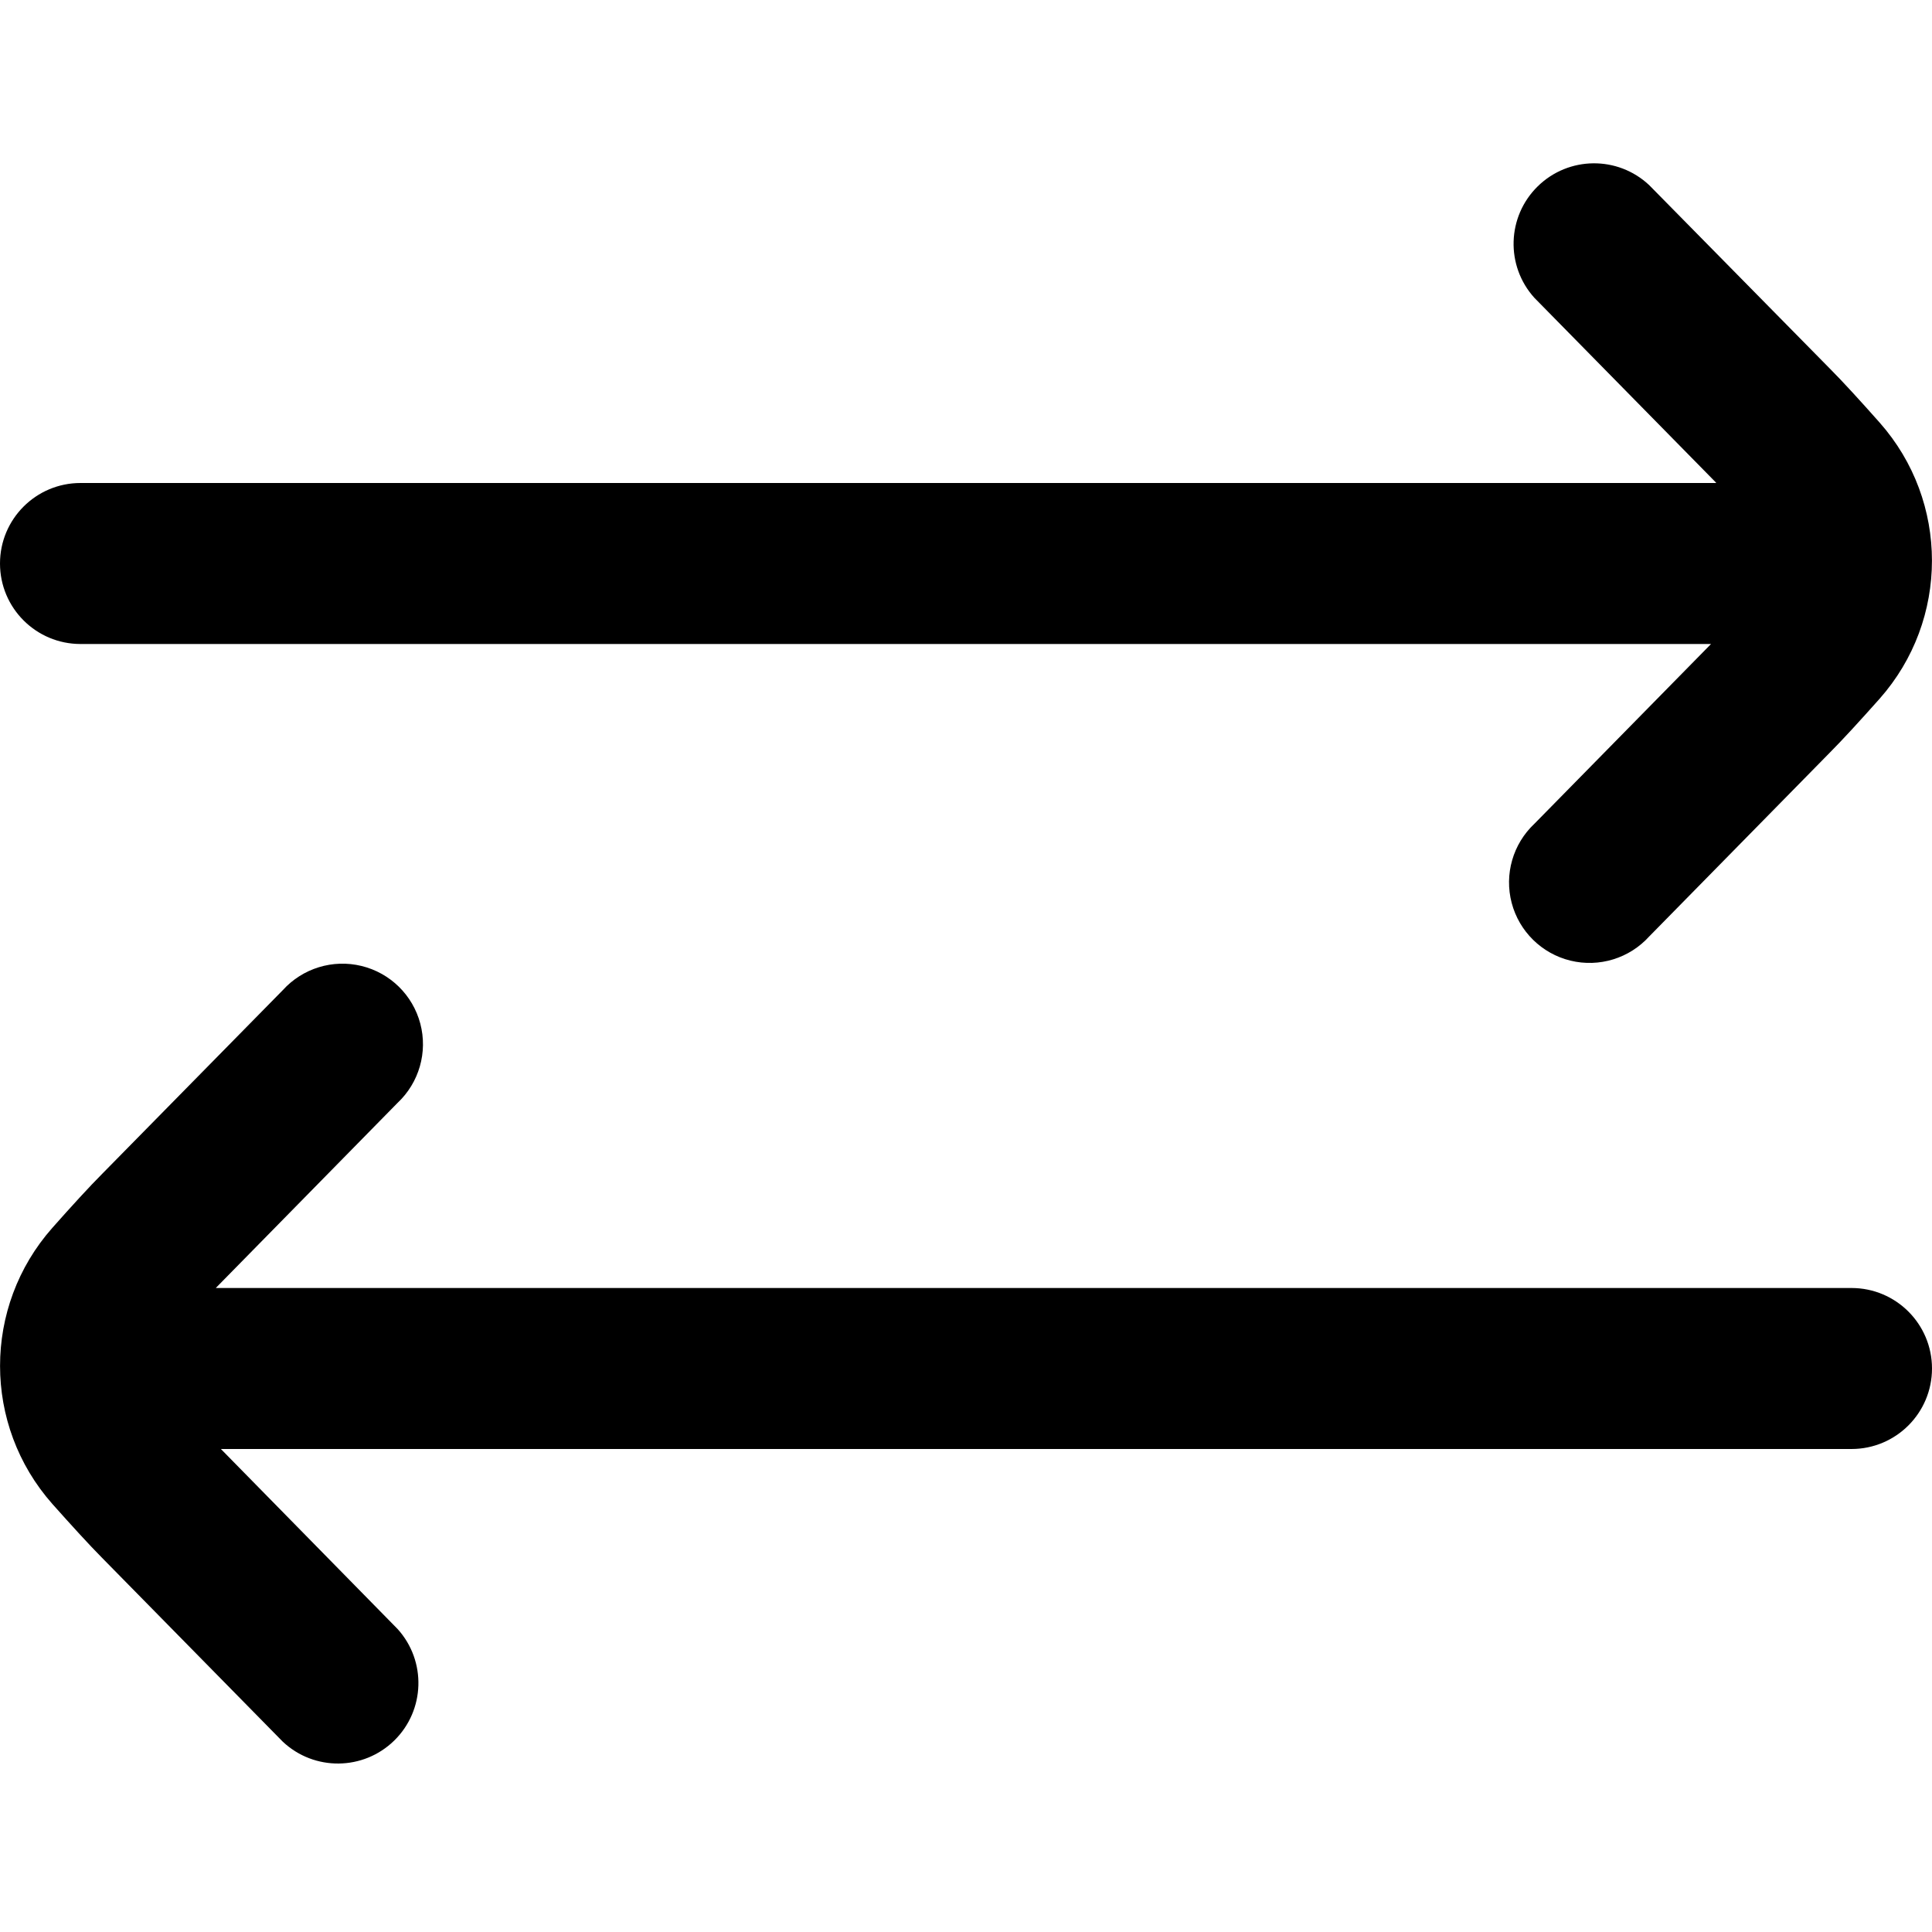
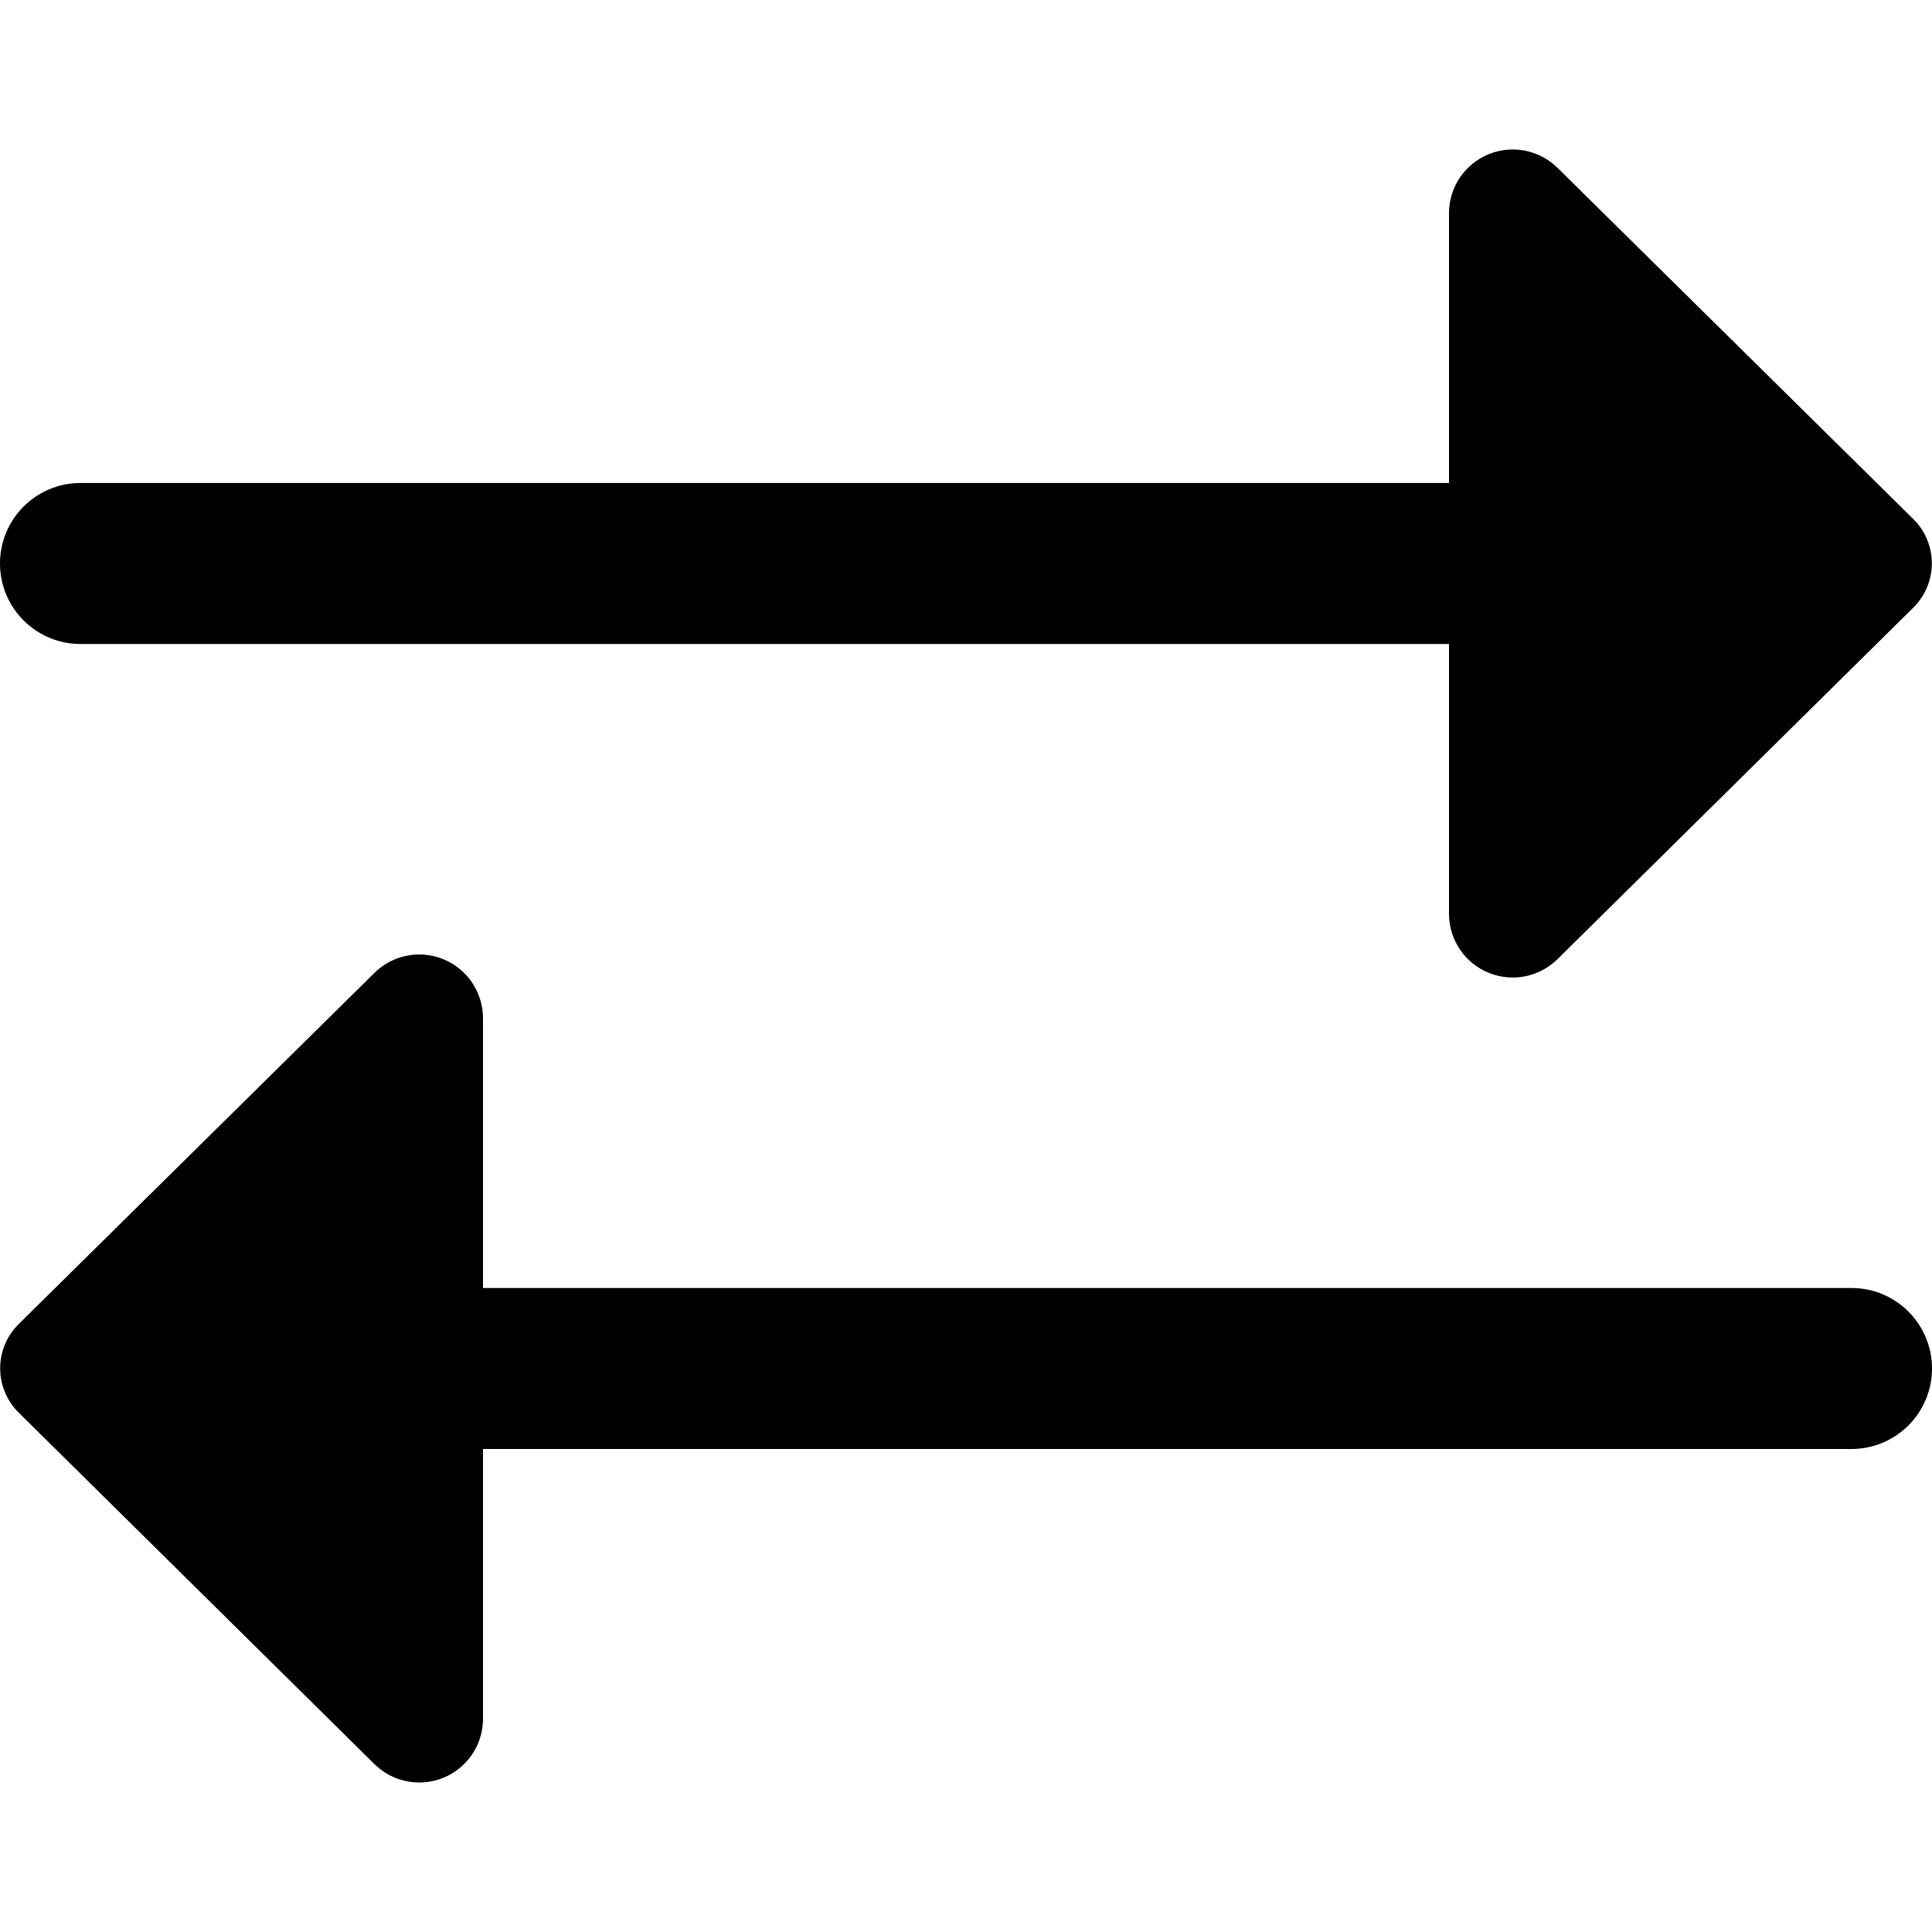
- <svg xmlns="http://www.w3.org/2000/svg" id="arrow-circle-down" viewBox="0 0 24 24">
-   <g>
-     <path d="M23,16H2.681l.014-.015L4.939,13.7a1,1,0,1,0-1.426-1.4L1.274,14.577c-.163.163-.391.413-.624.676a2.588,2.588,0,0,0,0,3.429c.233.262.461.512.618.67l2.245,2.284a1,1,0,0,0,1.426-1.4L2.744,18H23a1,1,0,0,0,0-2Z" />
-     <path d="M1,8H21.255l-2.194,2.233a1,1,0,1,0,1.426,1.4l2.239-2.279c.163-.163.391-.413.624-.675a2.588,2.588,0,0,0,0-3.429c-.233-.263-.461-.513-.618-.67L20.487,2.3a1,1,0,0,0-1.426,1.4l2.251,2.29L21.32,6H1A1,1,0,0,0,1,8Z" />
-   </g>
+ <svg xmlns="http://www.w3.org/2000/svg" id="arrow-circle-down" viewBox="0 0 24 24" width="512" height="512">
+   <path d="M0,7A1,1,0,0,1,1,6H18V2.639a.792.792,0,0,1,1.35-.552l4.418,4.361a.773.773,0,0,1,0,1.1L19.35,11.913A.792.792,0,0,1,18,11.361V8H1A1,1,0,0,1,0,7Zm23,9H6V12.639a.792.792,0,0,0-1.35-.552L.232,16.448a.773.773,0,0,0,0,1.1L4.65,21.913A.792.792,0,0,0,6,21.361V18H23a1,1,0,0,0,0-2Z" />
</svg>
